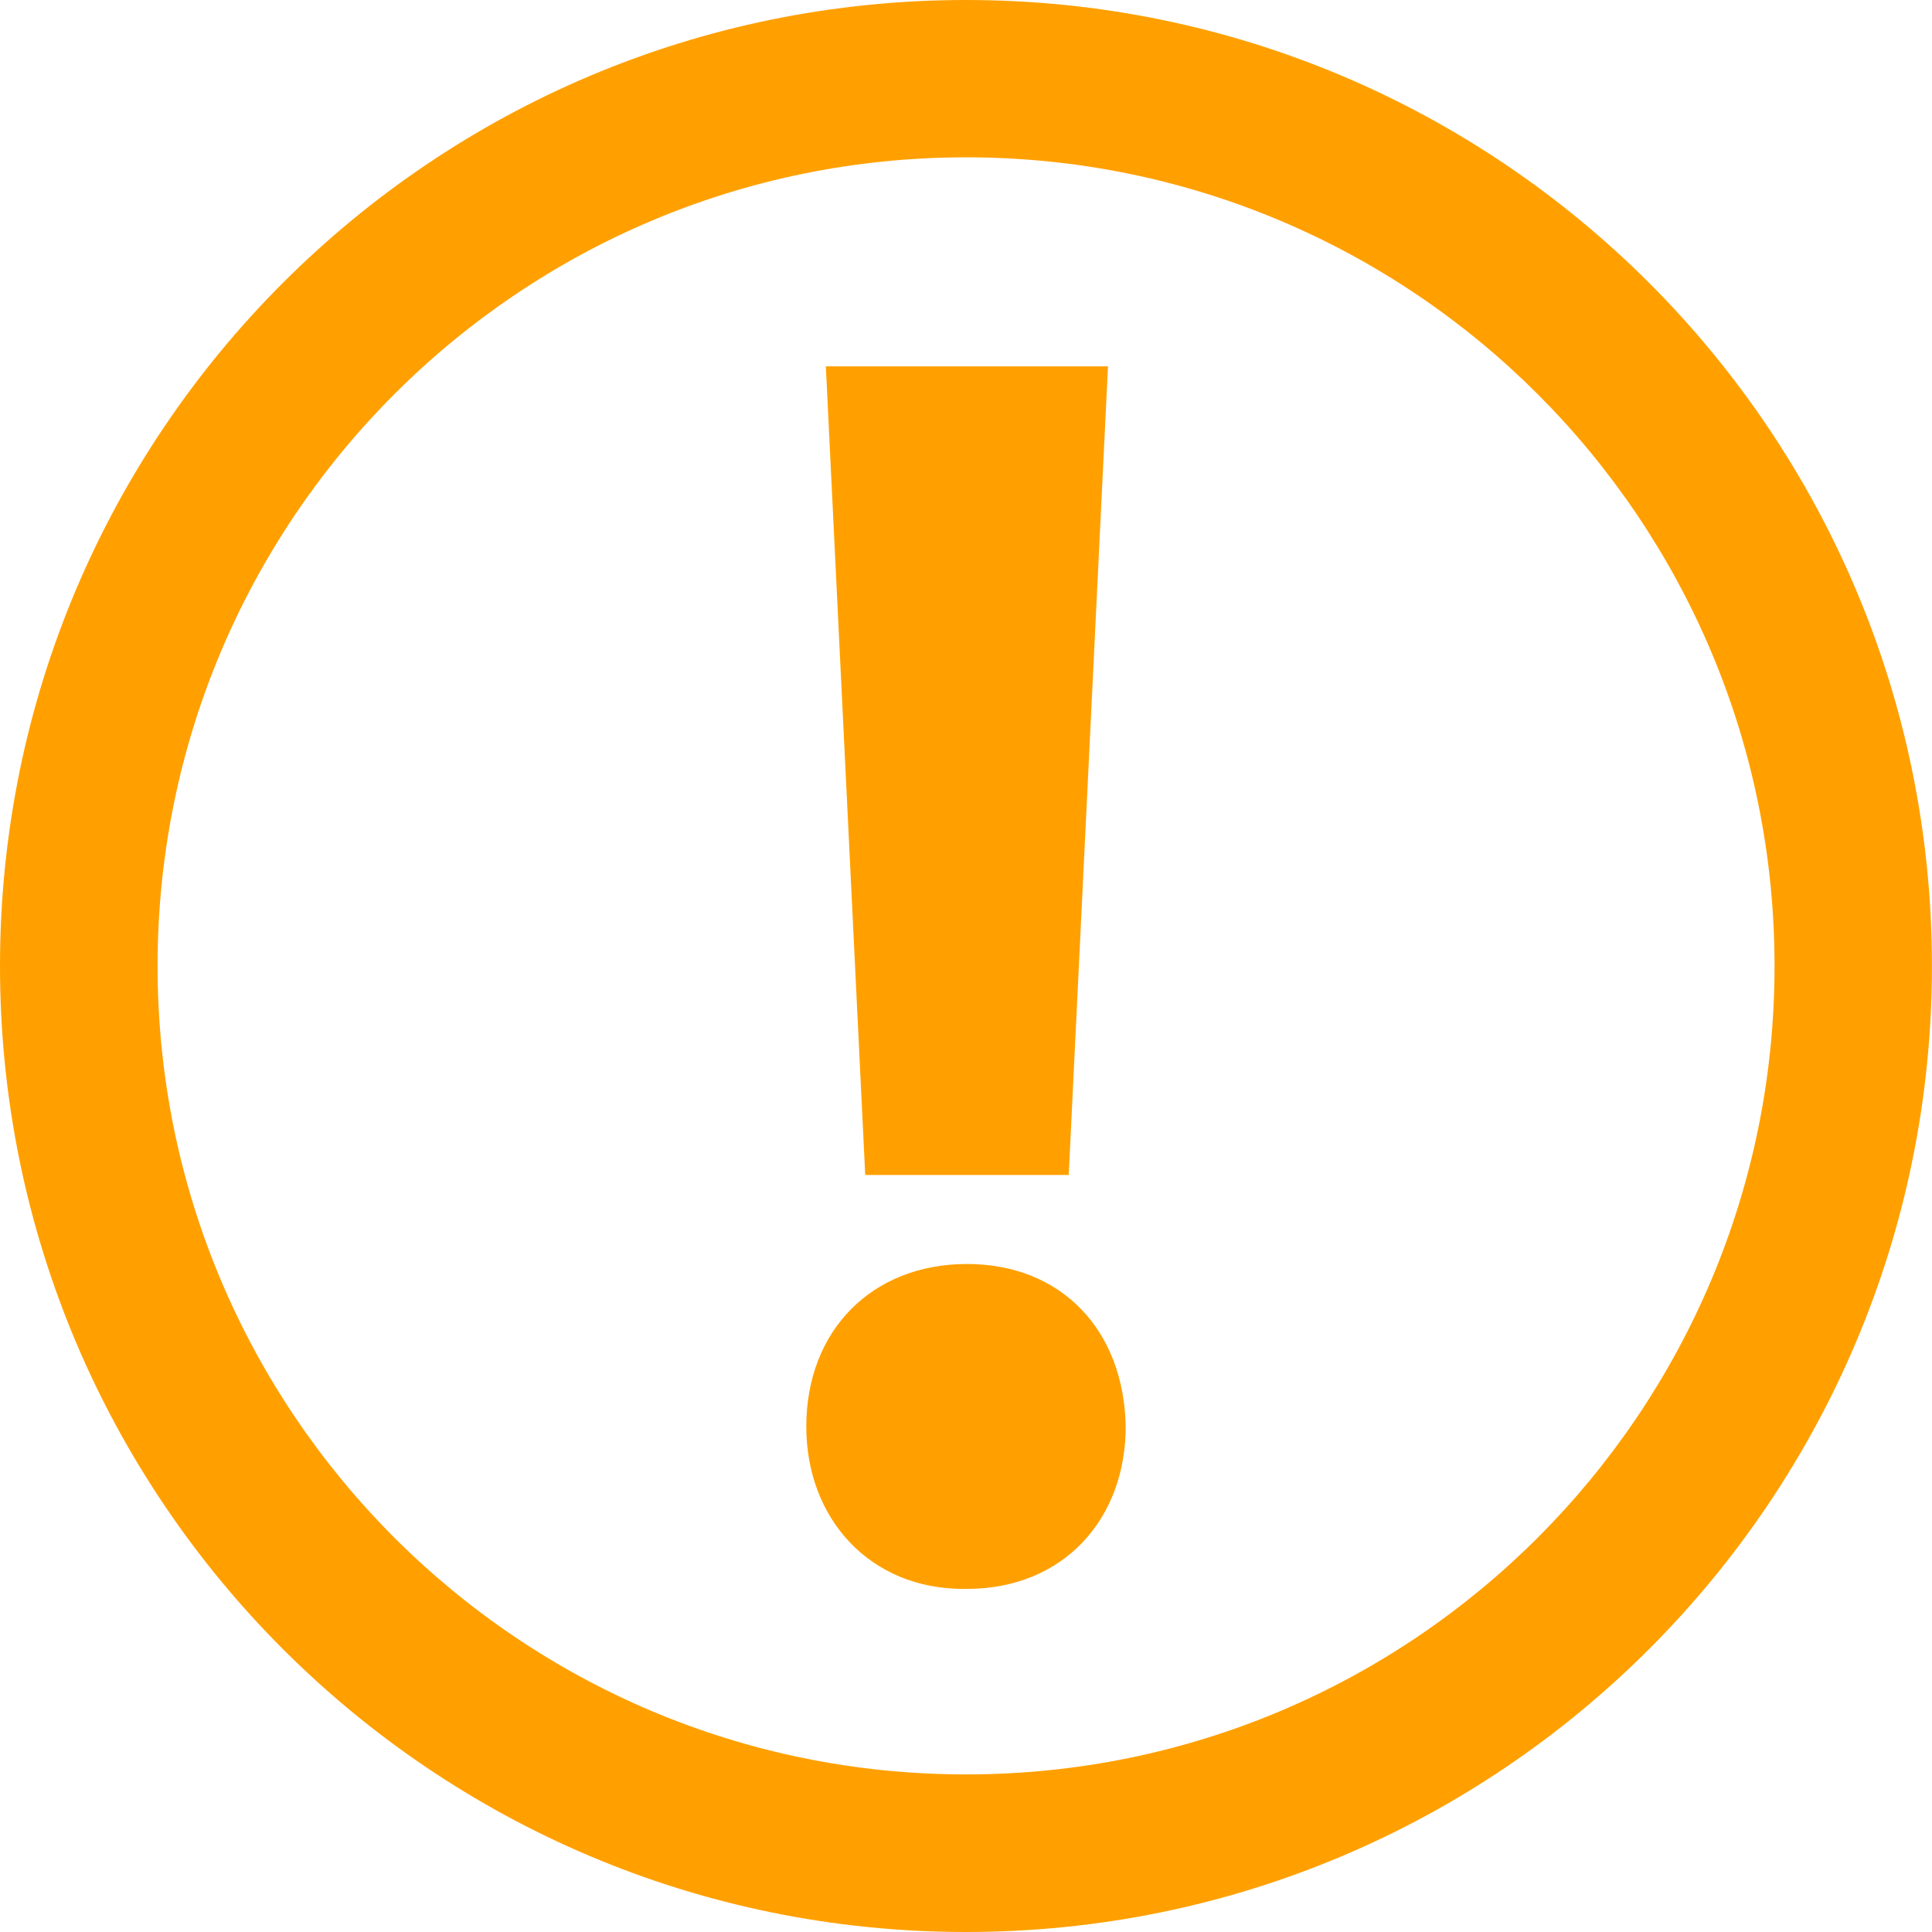
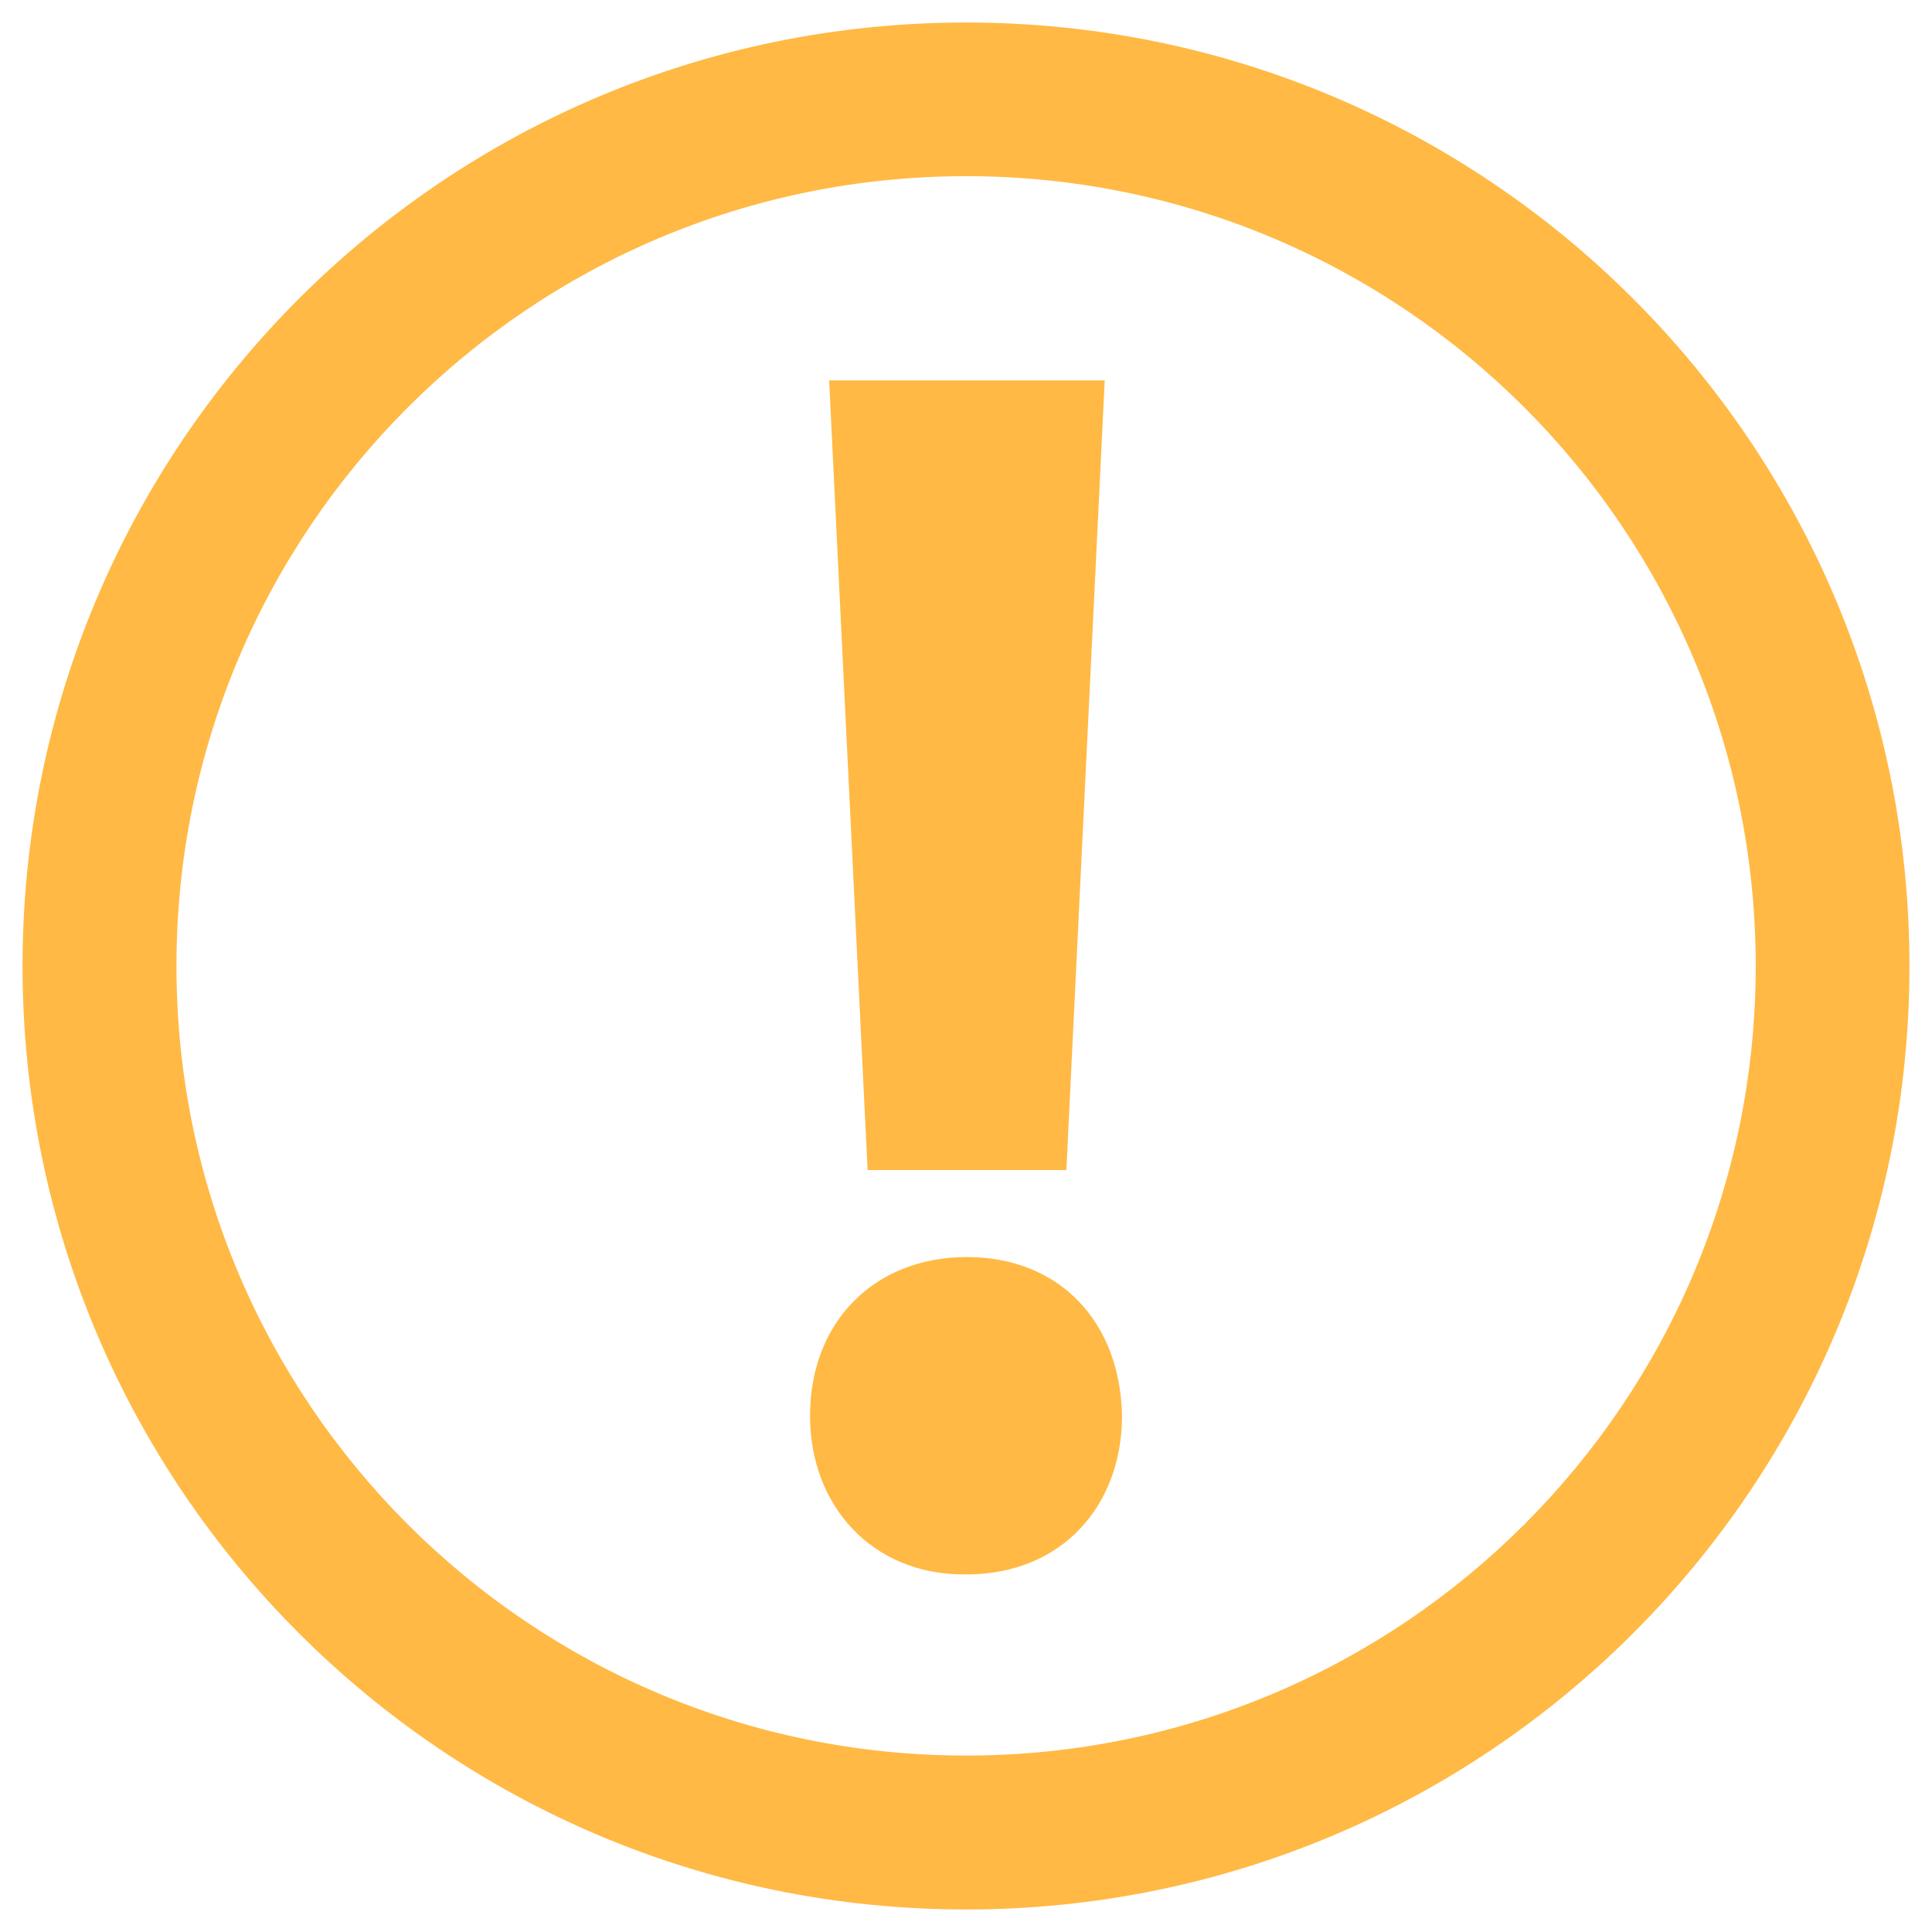
- <svg xmlns="http://www.w3.org/2000/svg" version="1.1" id="Capa_1" x="0px" y="0px" viewBox="0 0 29.535 29.535" style="enable-background:new 0 0 29.535 29.535;" xml:space="preserve">
-   <defs id="defs43" />
-   <g id="g3" style="fill:#ffa000;fill-opacity:1">
-     <path style="fill:#ffa000;fill-opacity:1" d="M14.768,0C6.609,0,0,6.609,0,14.768c0,8.155,6.609,14.767,14.768,14.767s14.766-6.612,14.766-14.767   C29.534,6.609,22.927,0,14.768,0z M14.768,27.126c-6.826,0-12.359-5.532-12.359-12.359c0-6.828,5.533-12.362,12.359-12.362   S27.128,7.94,27.128,14.768C27.128,21.594,21.594,27.126,14.768,27.126z" id="path5" />
-     <polygon style="fill:#ffa000;fill-opacity:1" points="16.338,17.962 16.938,5.601 12.625,5.601 13.227,17.962  " id="polygon7" />
-     <path style="fill:#ffa000;fill-opacity:1" d="M14.781,19.323c-1.445,0-2.455,1.011-2.455,2.485c0,1.418,0.982,2.482,2.398,2.482h0.057   c1.473,0,2.428-1.064,2.428-2.482C17.182,20.334,16.227,19.323,14.781,19.323z" id="path9" />
+ <svg xmlns="http://www.w3.org/2000/svg" width="100%" height="100%" viewBox="0 0 32 32" version="1.1" xml:space="preserve" style="fill-rule:evenodd;clip-rule:evenodd;stroke-linejoin:round;stroke-miterlimit:2;">
+   <g transform="matrix(1,0,0,1,1,1)">
+     <g id="g3">
+       <g id="path5" transform="matrix(1.0582,0,0,1.0582,-0.626492,-0.627021)">
+         <path d="M14.768,0C6.609,0 0,6.609 0,14.768C0,22.923 6.609,29.535 14.768,29.535C22.927,29.535 29.534,22.923 29.534,14.768C29.534,6.609 22.927,0 14.768,0ZM14.768,27.126C7.942,27.126 2.409,21.594 2.409,14.767C2.409,7.939 7.942,2.405 14.768,2.405C21.594,2.405 27.128,7.94 27.128,14.768C27.128,21.594 21.594,27.126 14.768,27.126Z" style="fill:rgb(255,185,68);fill-rule:nonzero;" />
+       </g>
+       <g id="polygon7" transform="matrix(1.0582,0,0,1.0582,-0.626492,-0.627021)">
+         <path d="M16.338,17.962L16.938,5.601L12.625,5.601L13.227,17.962L16.338,17.962Z" style="fill:rgb(255,185,68);fill-rule:nonzero;" />
+       </g>
+       <g id="path9" transform="matrix(1.0582,0,0,1.0582,-0.626492,-0.627021)">
+         <path d="M14.781,19.323C13.336,19.323 12.326,20.334 12.326,21.808C12.326,23.226 13.308,24.29 14.724,24.29L14.781,24.29C16.254,24.29 17.209,23.226 17.209,21.808C17.182,20.334 16.227,19.323 14.781,19.323Z" style="fill:rgb(255,185,68);fill-rule:nonzero;" />
+       </g>
+     </g>
  </g>
-   <g id="g11" style="fill:#ffa000;fill-opacity:1" />
-   <g id="g13" style="fill:#ffa000;fill-opacity:1" />
-   <g id="g15" style="fill:#ffa000;fill-opacity:1" />
-   <g id="g17" style="fill:#ffa000;fill-opacity:1" />
-   <g id="g19" style="fill:#ffa000;fill-opacity:1" />
-   <g id="g21" style="fill:#ffa000;fill-opacity:1" />
-   <g id="g23" style="fill:#ffa000;fill-opacity:1" />
-   <g id="g25" style="fill:#ffa000;fill-opacity:1" />
-   <g id="g27" style="fill:#ffa000;fill-opacity:1" />
-   <g id="g29" style="fill:#ffa000;fill-opacity:1" />
-   <g id="g31" style="fill:#ffa000;fill-opacity:1" />
-   <g id="g33" style="fill:#ffa000;fill-opacity:1" />
-   <g id="g35" style="fill:#ffa000;fill-opacity:1" />
-   <g id="g37" style="fill:#ffa000;fill-opacity:1" />
-   <g id="g39" style="fill:#ffa000;fill-opacity:1" />
</svg>
